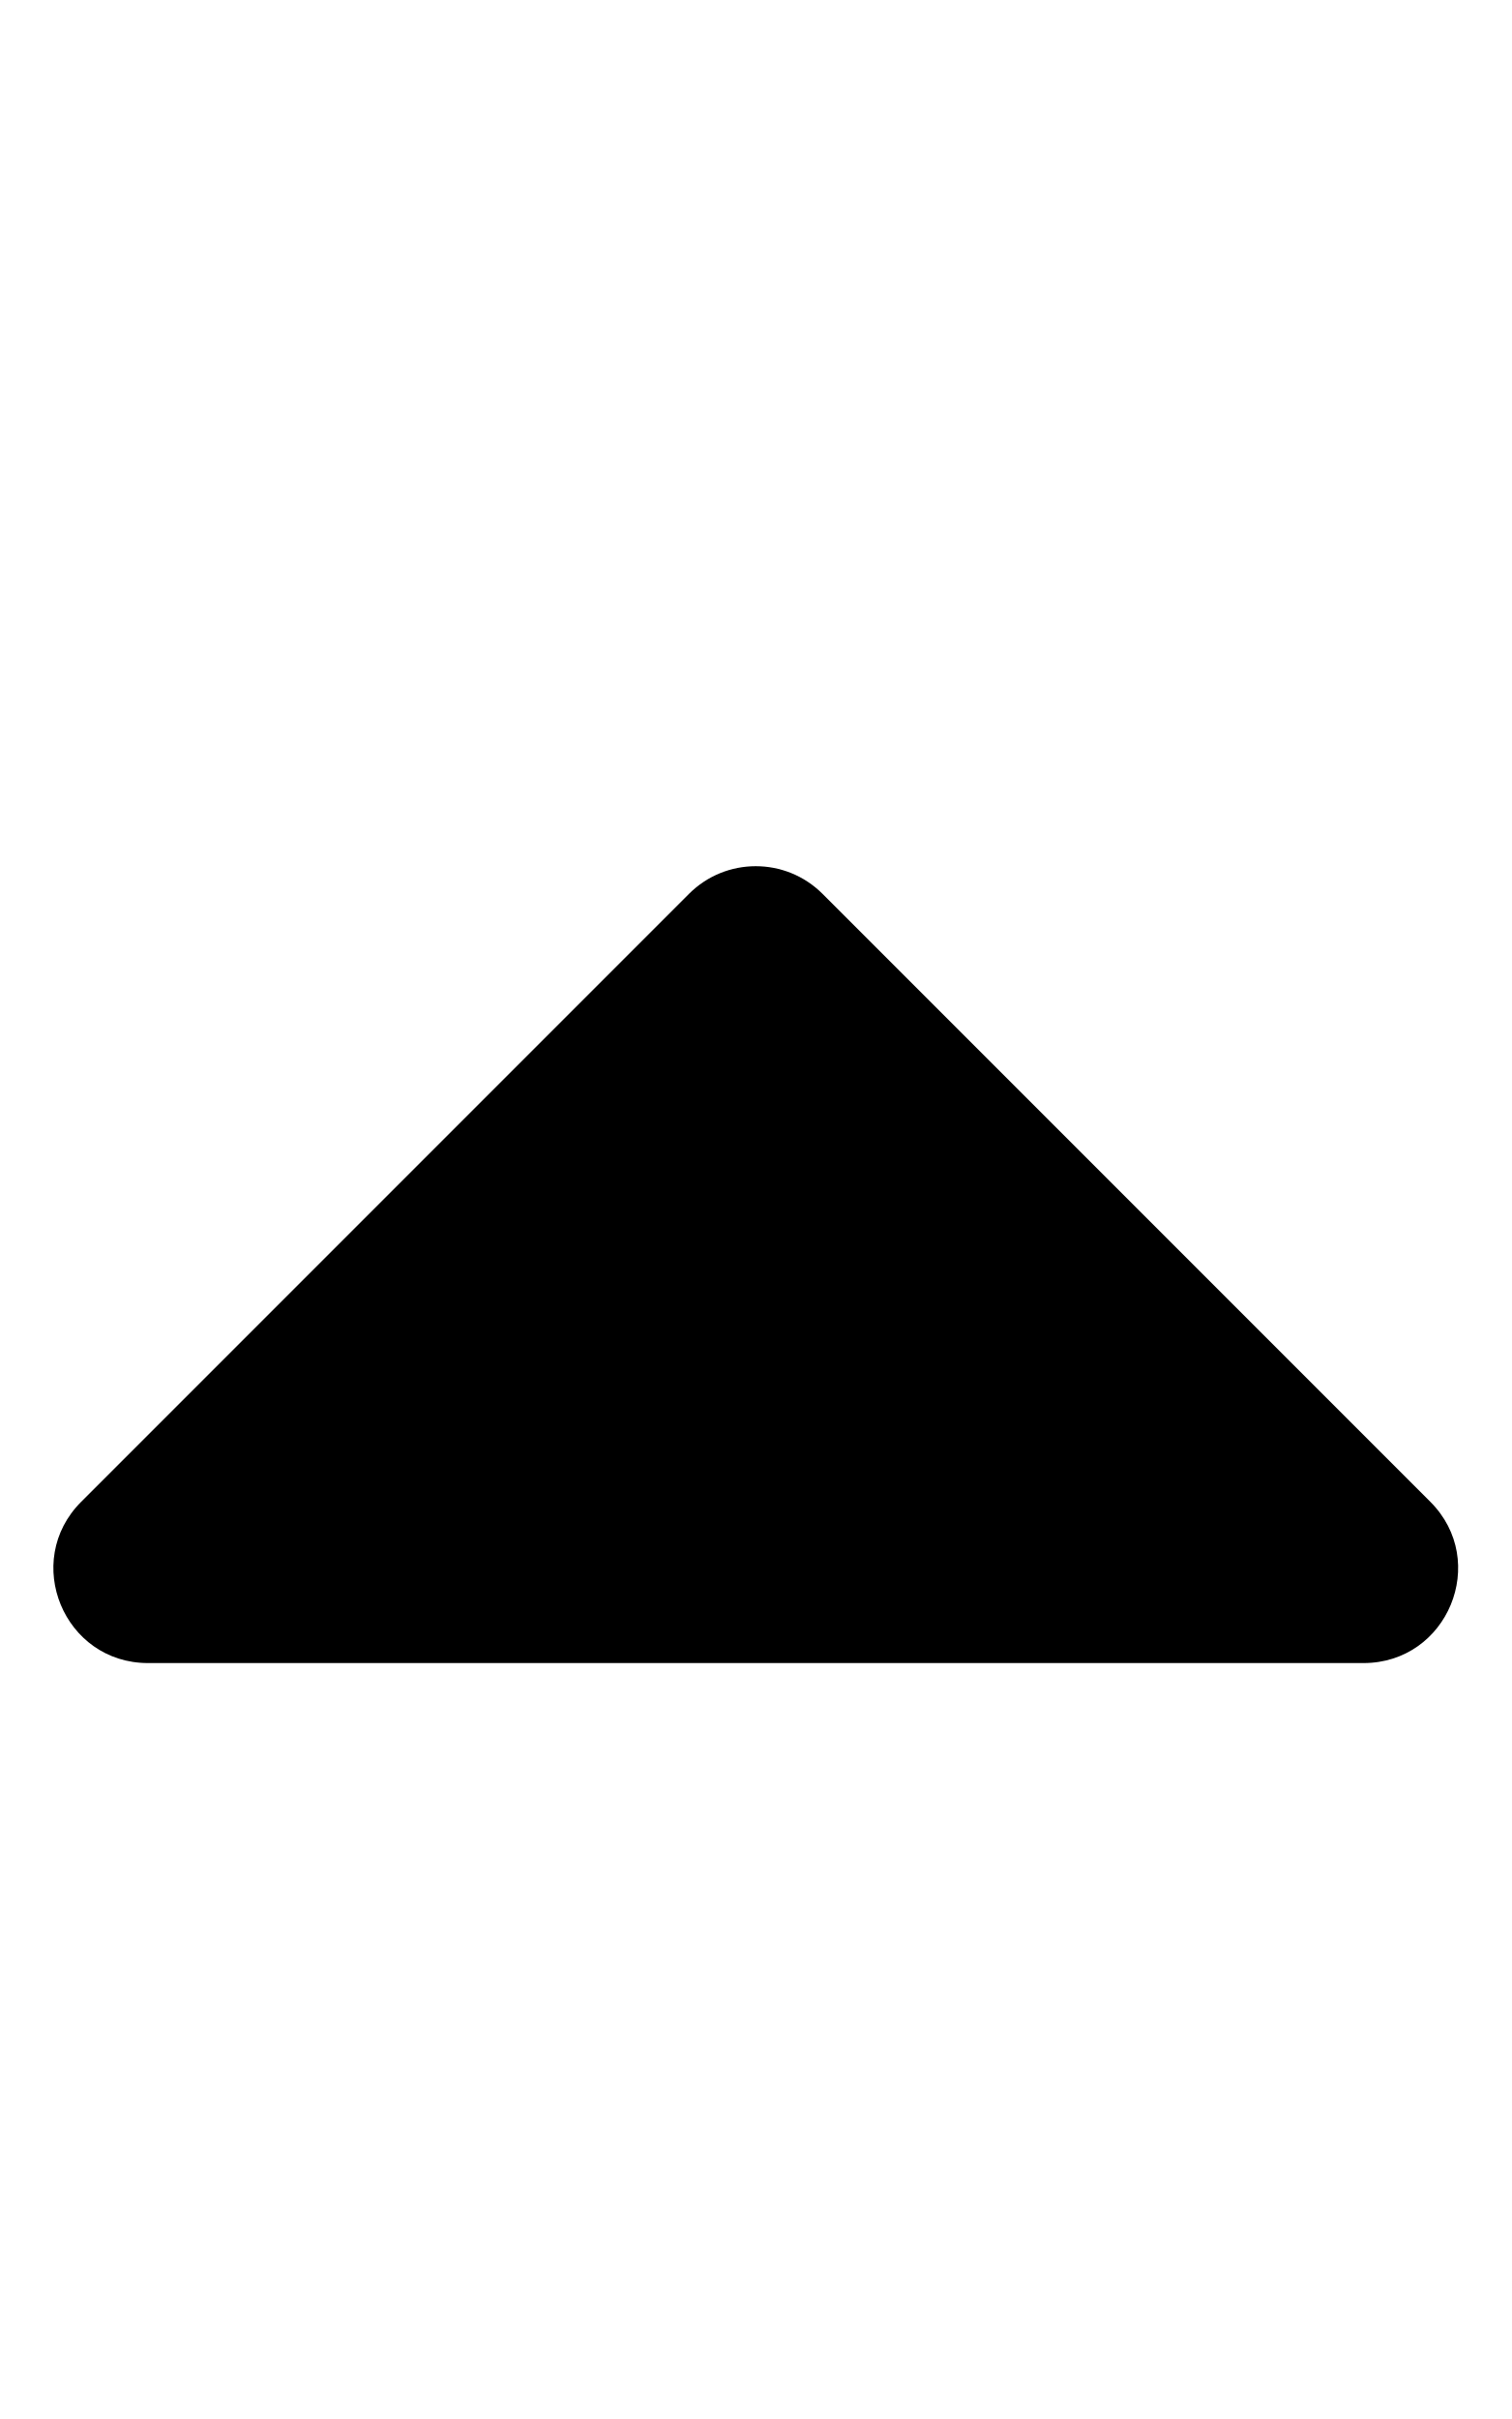
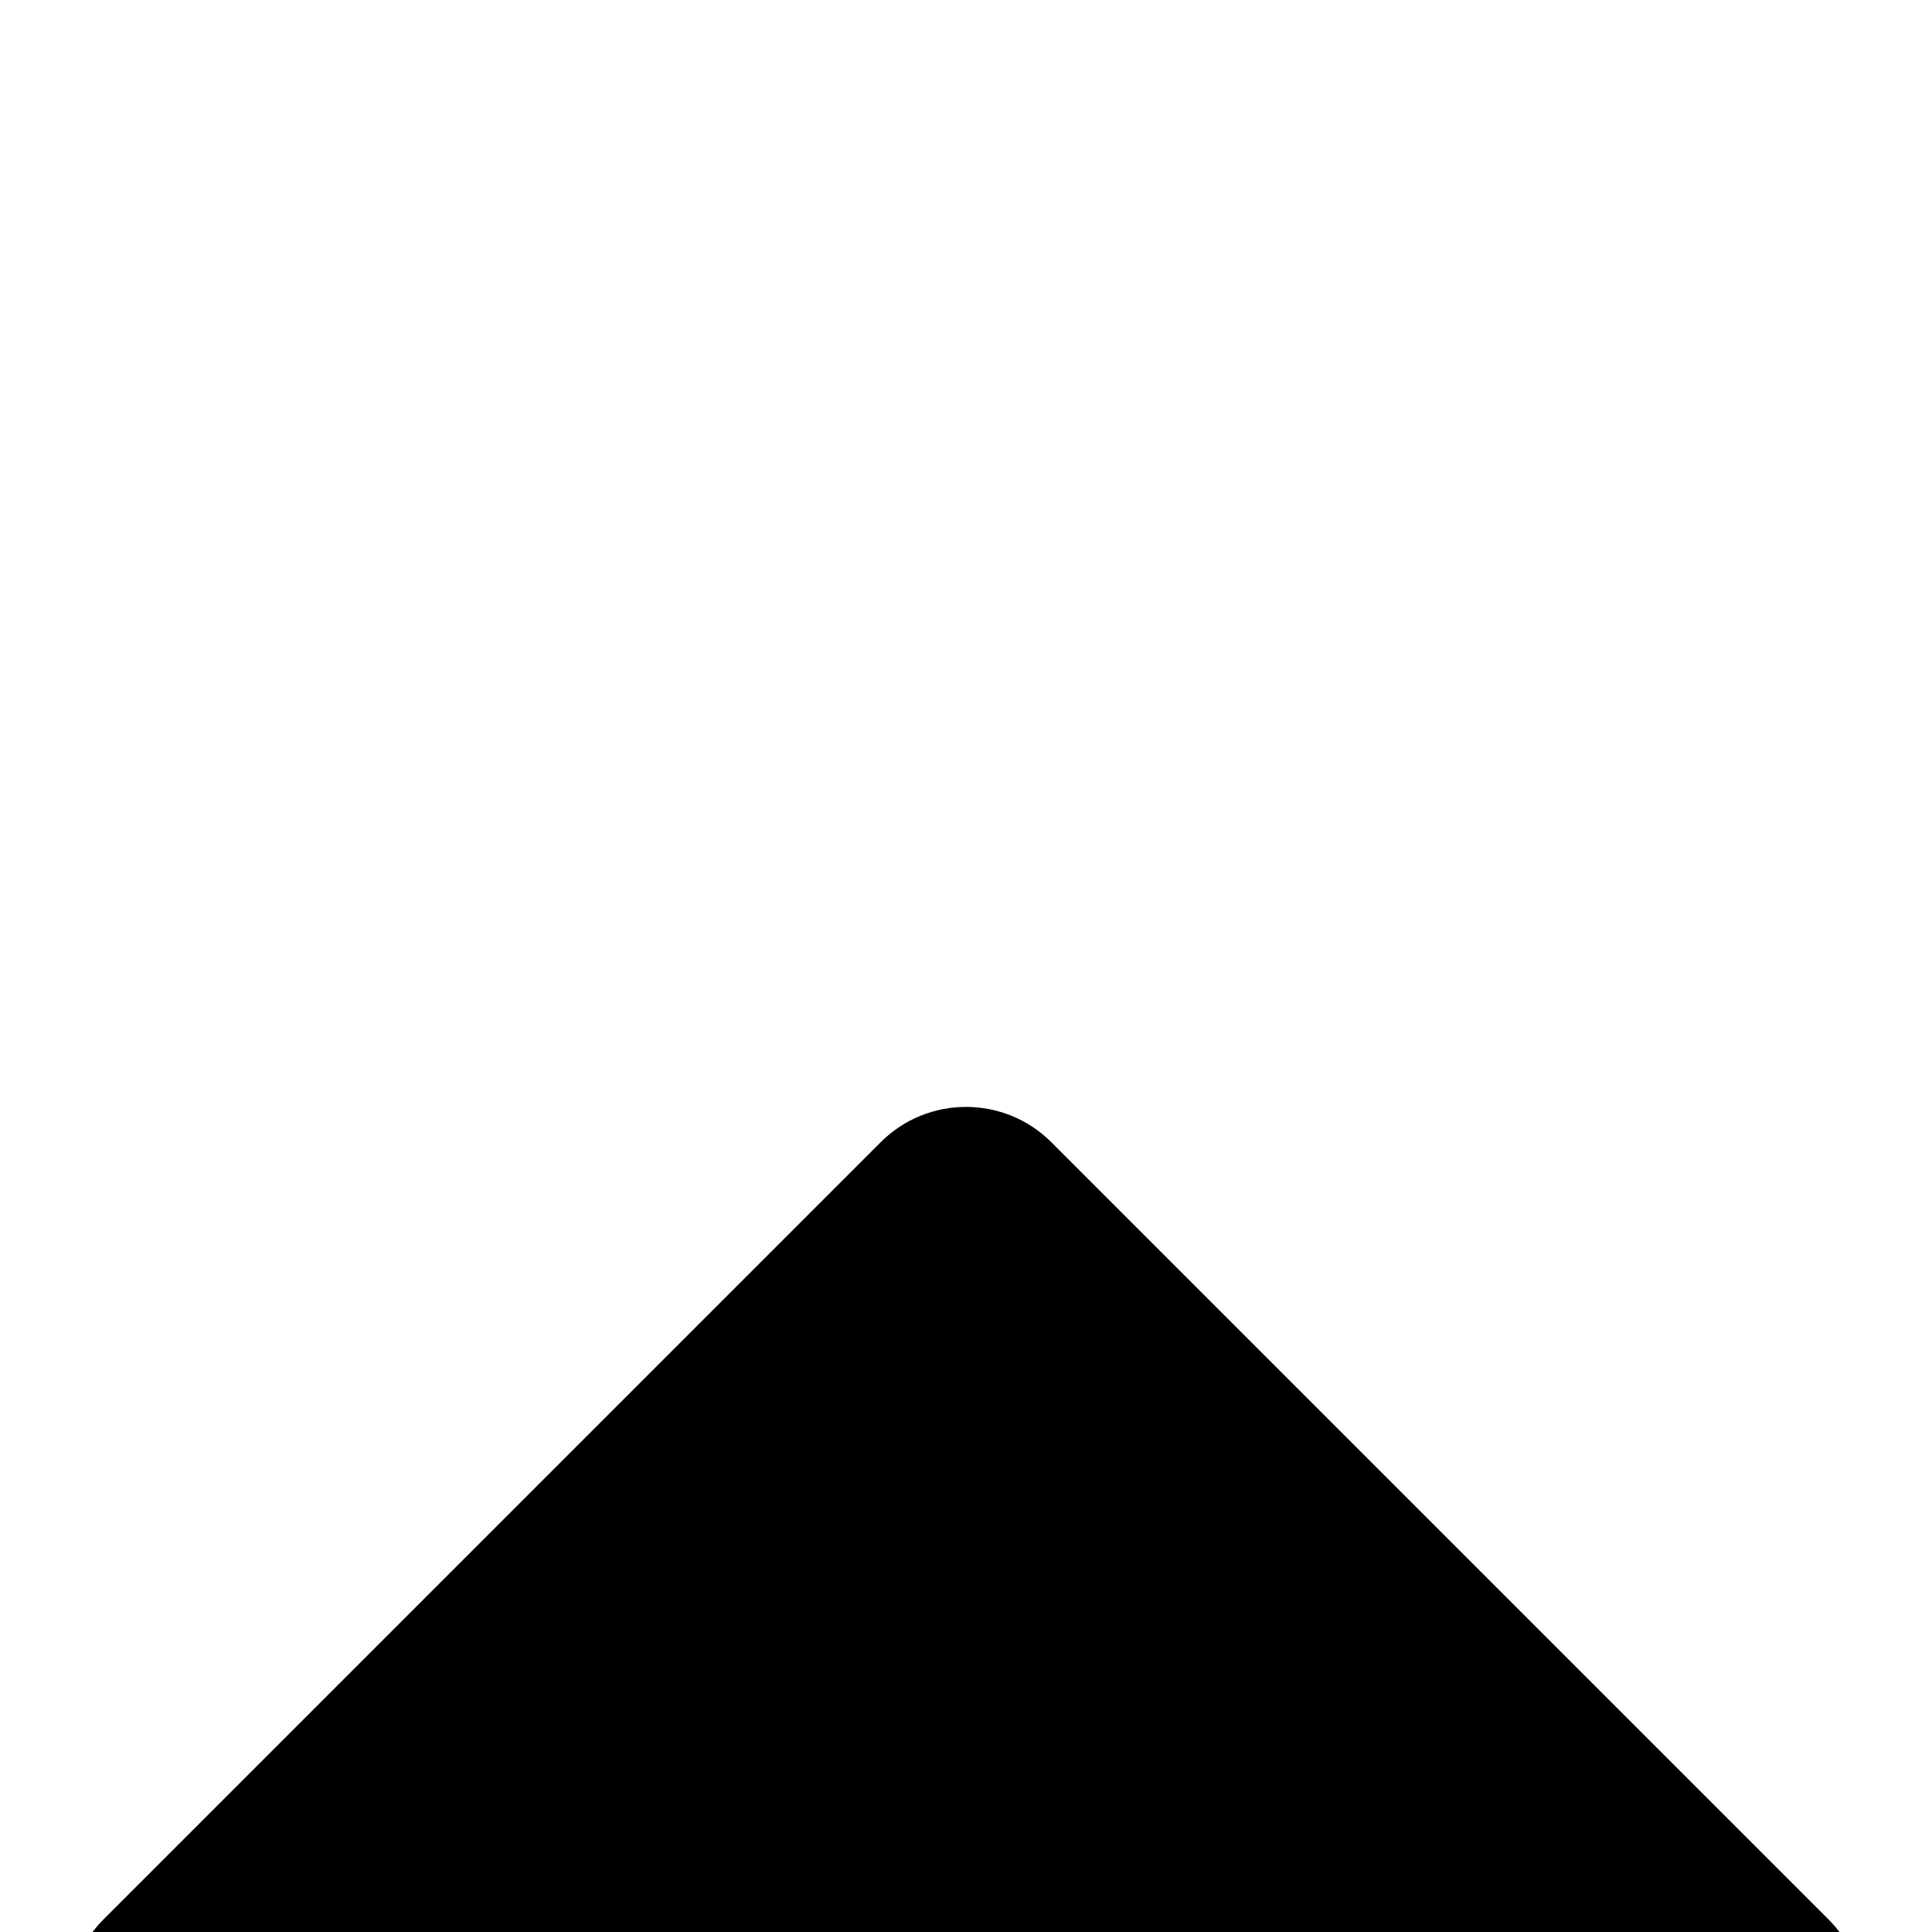
- <svg xmlns="http://www.w3.org/2000/svg" aria-hidden="true" focusable="false" data-prefix="fas" data-icon="caret-up" class="svg-inline--fa fa-caret-up fa-w-10" role="img" viewBox="0 0 320 512">
+ <svg xmlns="http://www.w3.org/2000/svg" aria-hidden="true" focusable="false" data-prefix="fas" data-icon="caret-up" role="img" viewBox="0 0 320 320">
  <path fill="currentColor" d="M288.662 352H31.338c-17.818 0-26.741-21.543-14.142-34.142l128.662-128.662c7.81-7.81 20.474-7.81 28.284 0l128.662 128.662c12.6 12.599 3.676 34.142-14.142 34.142z" />
</svg>
